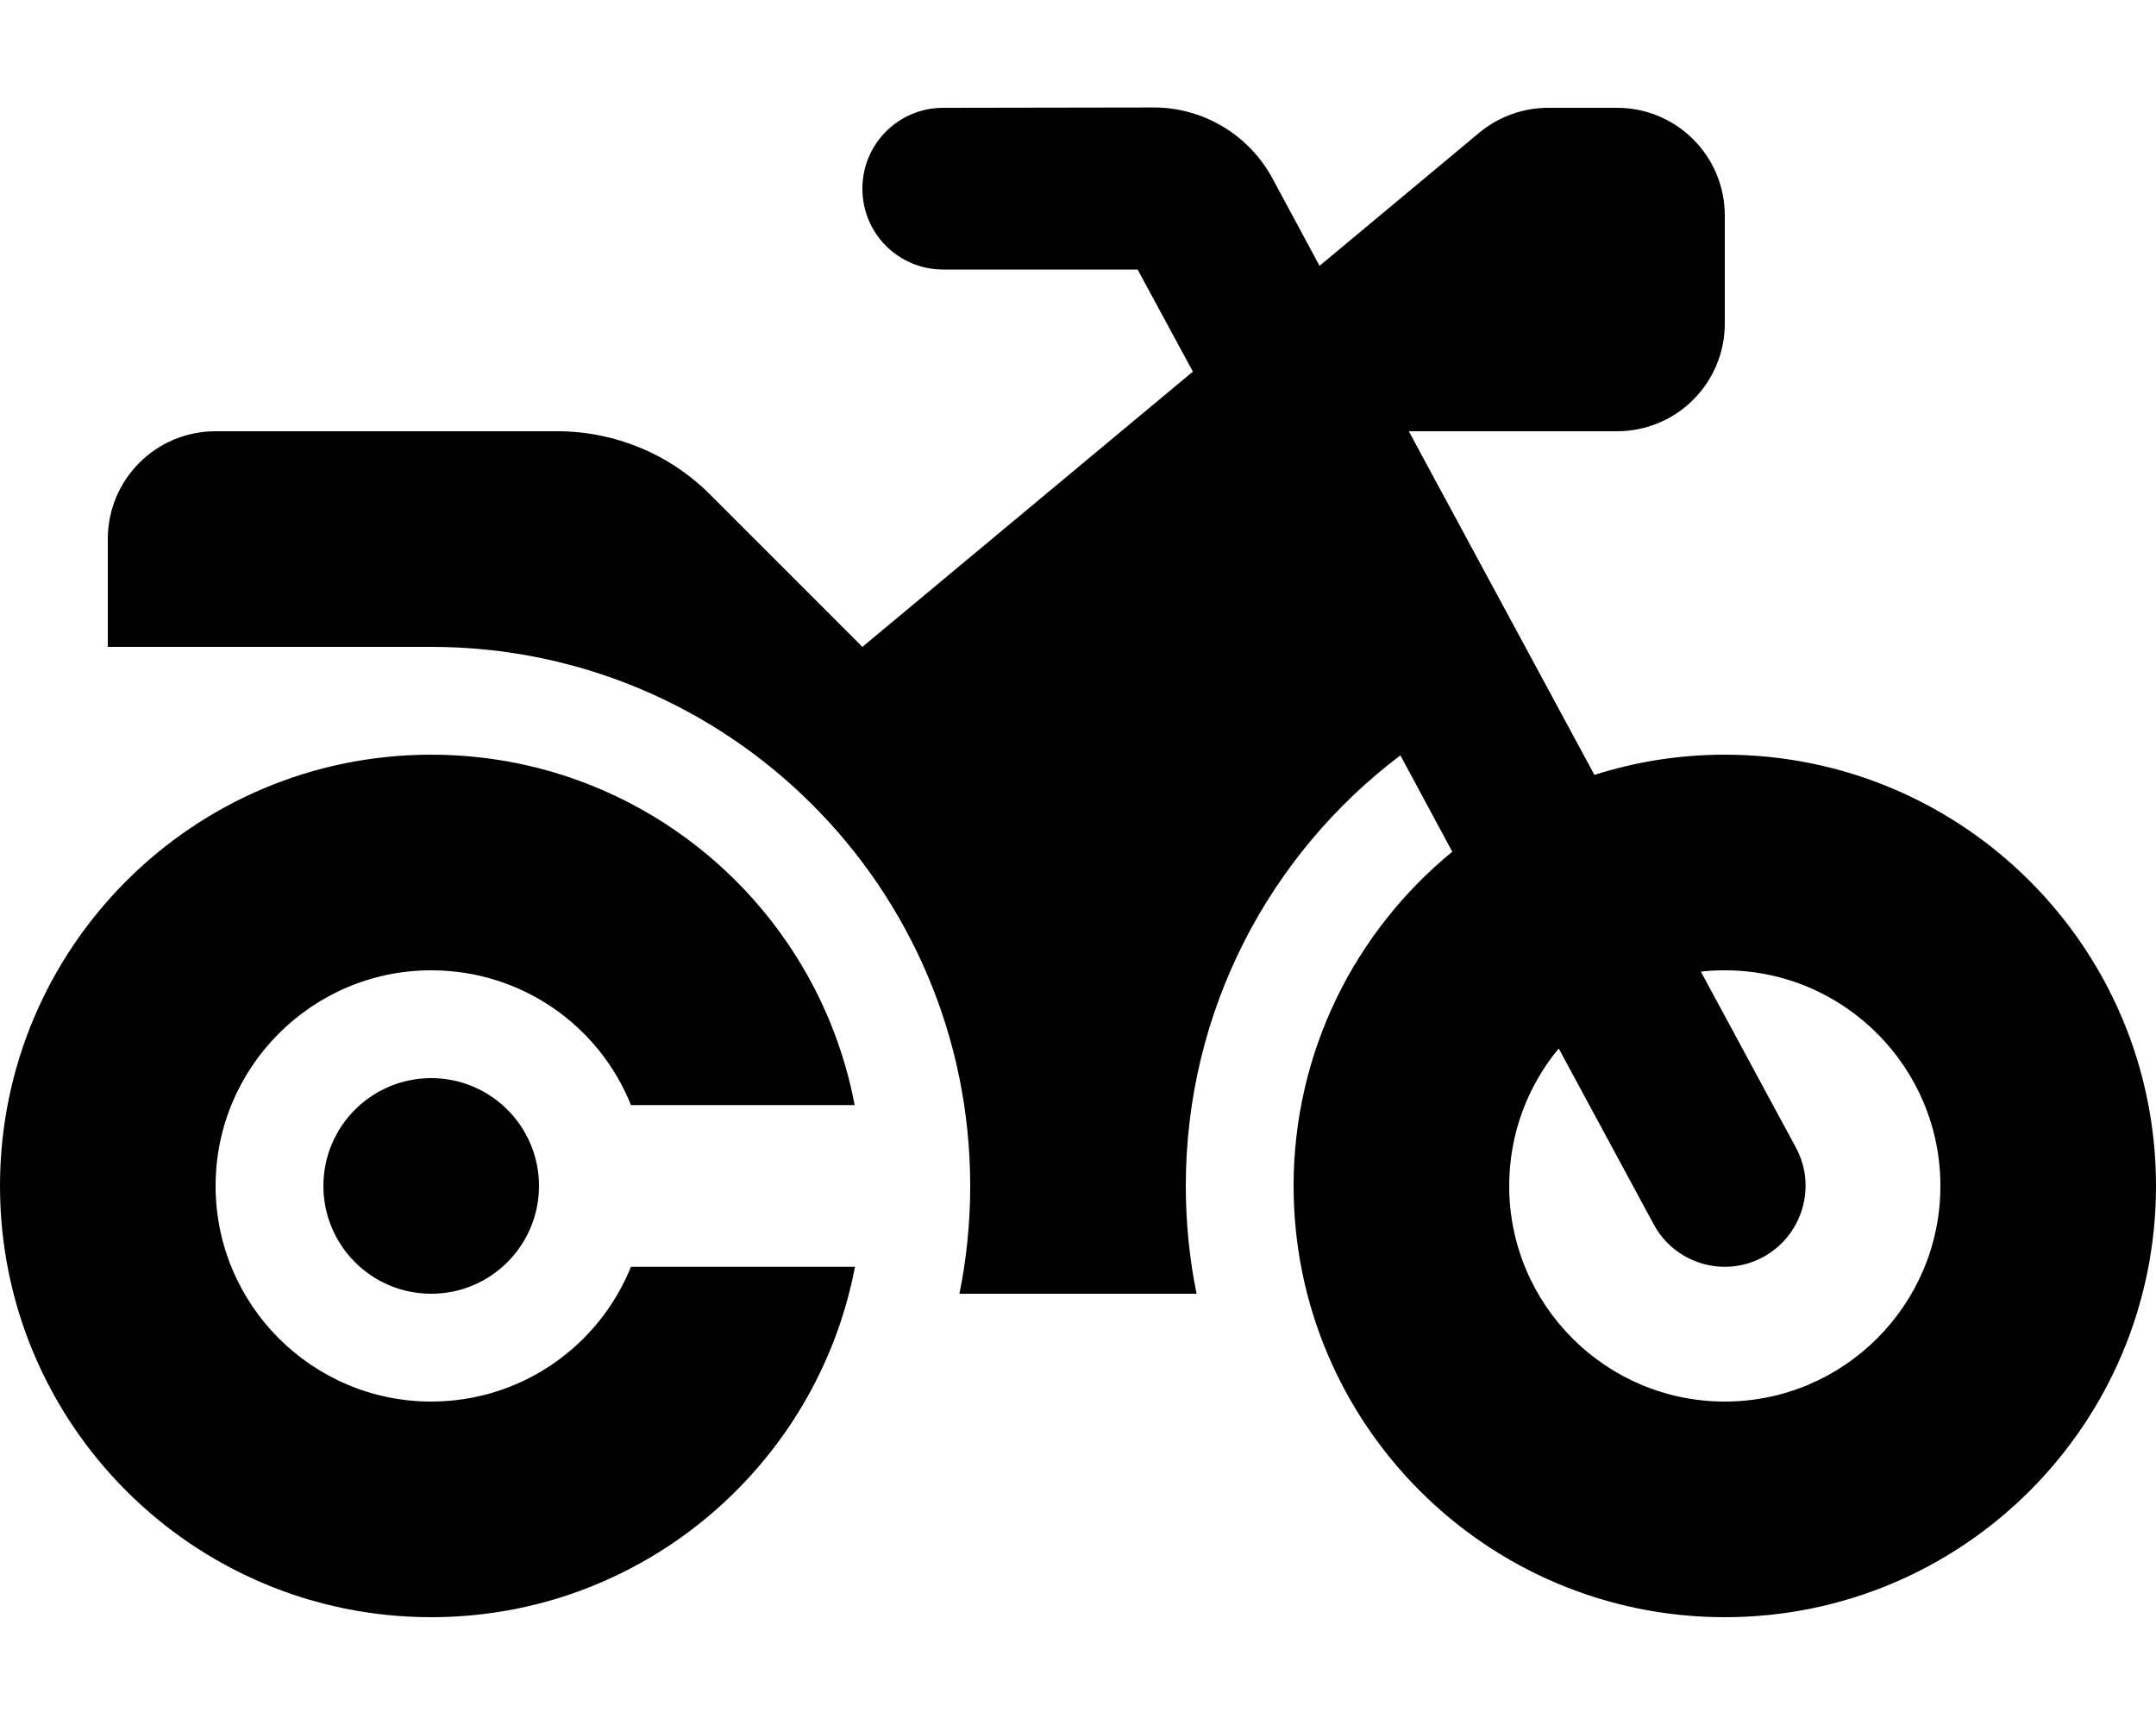
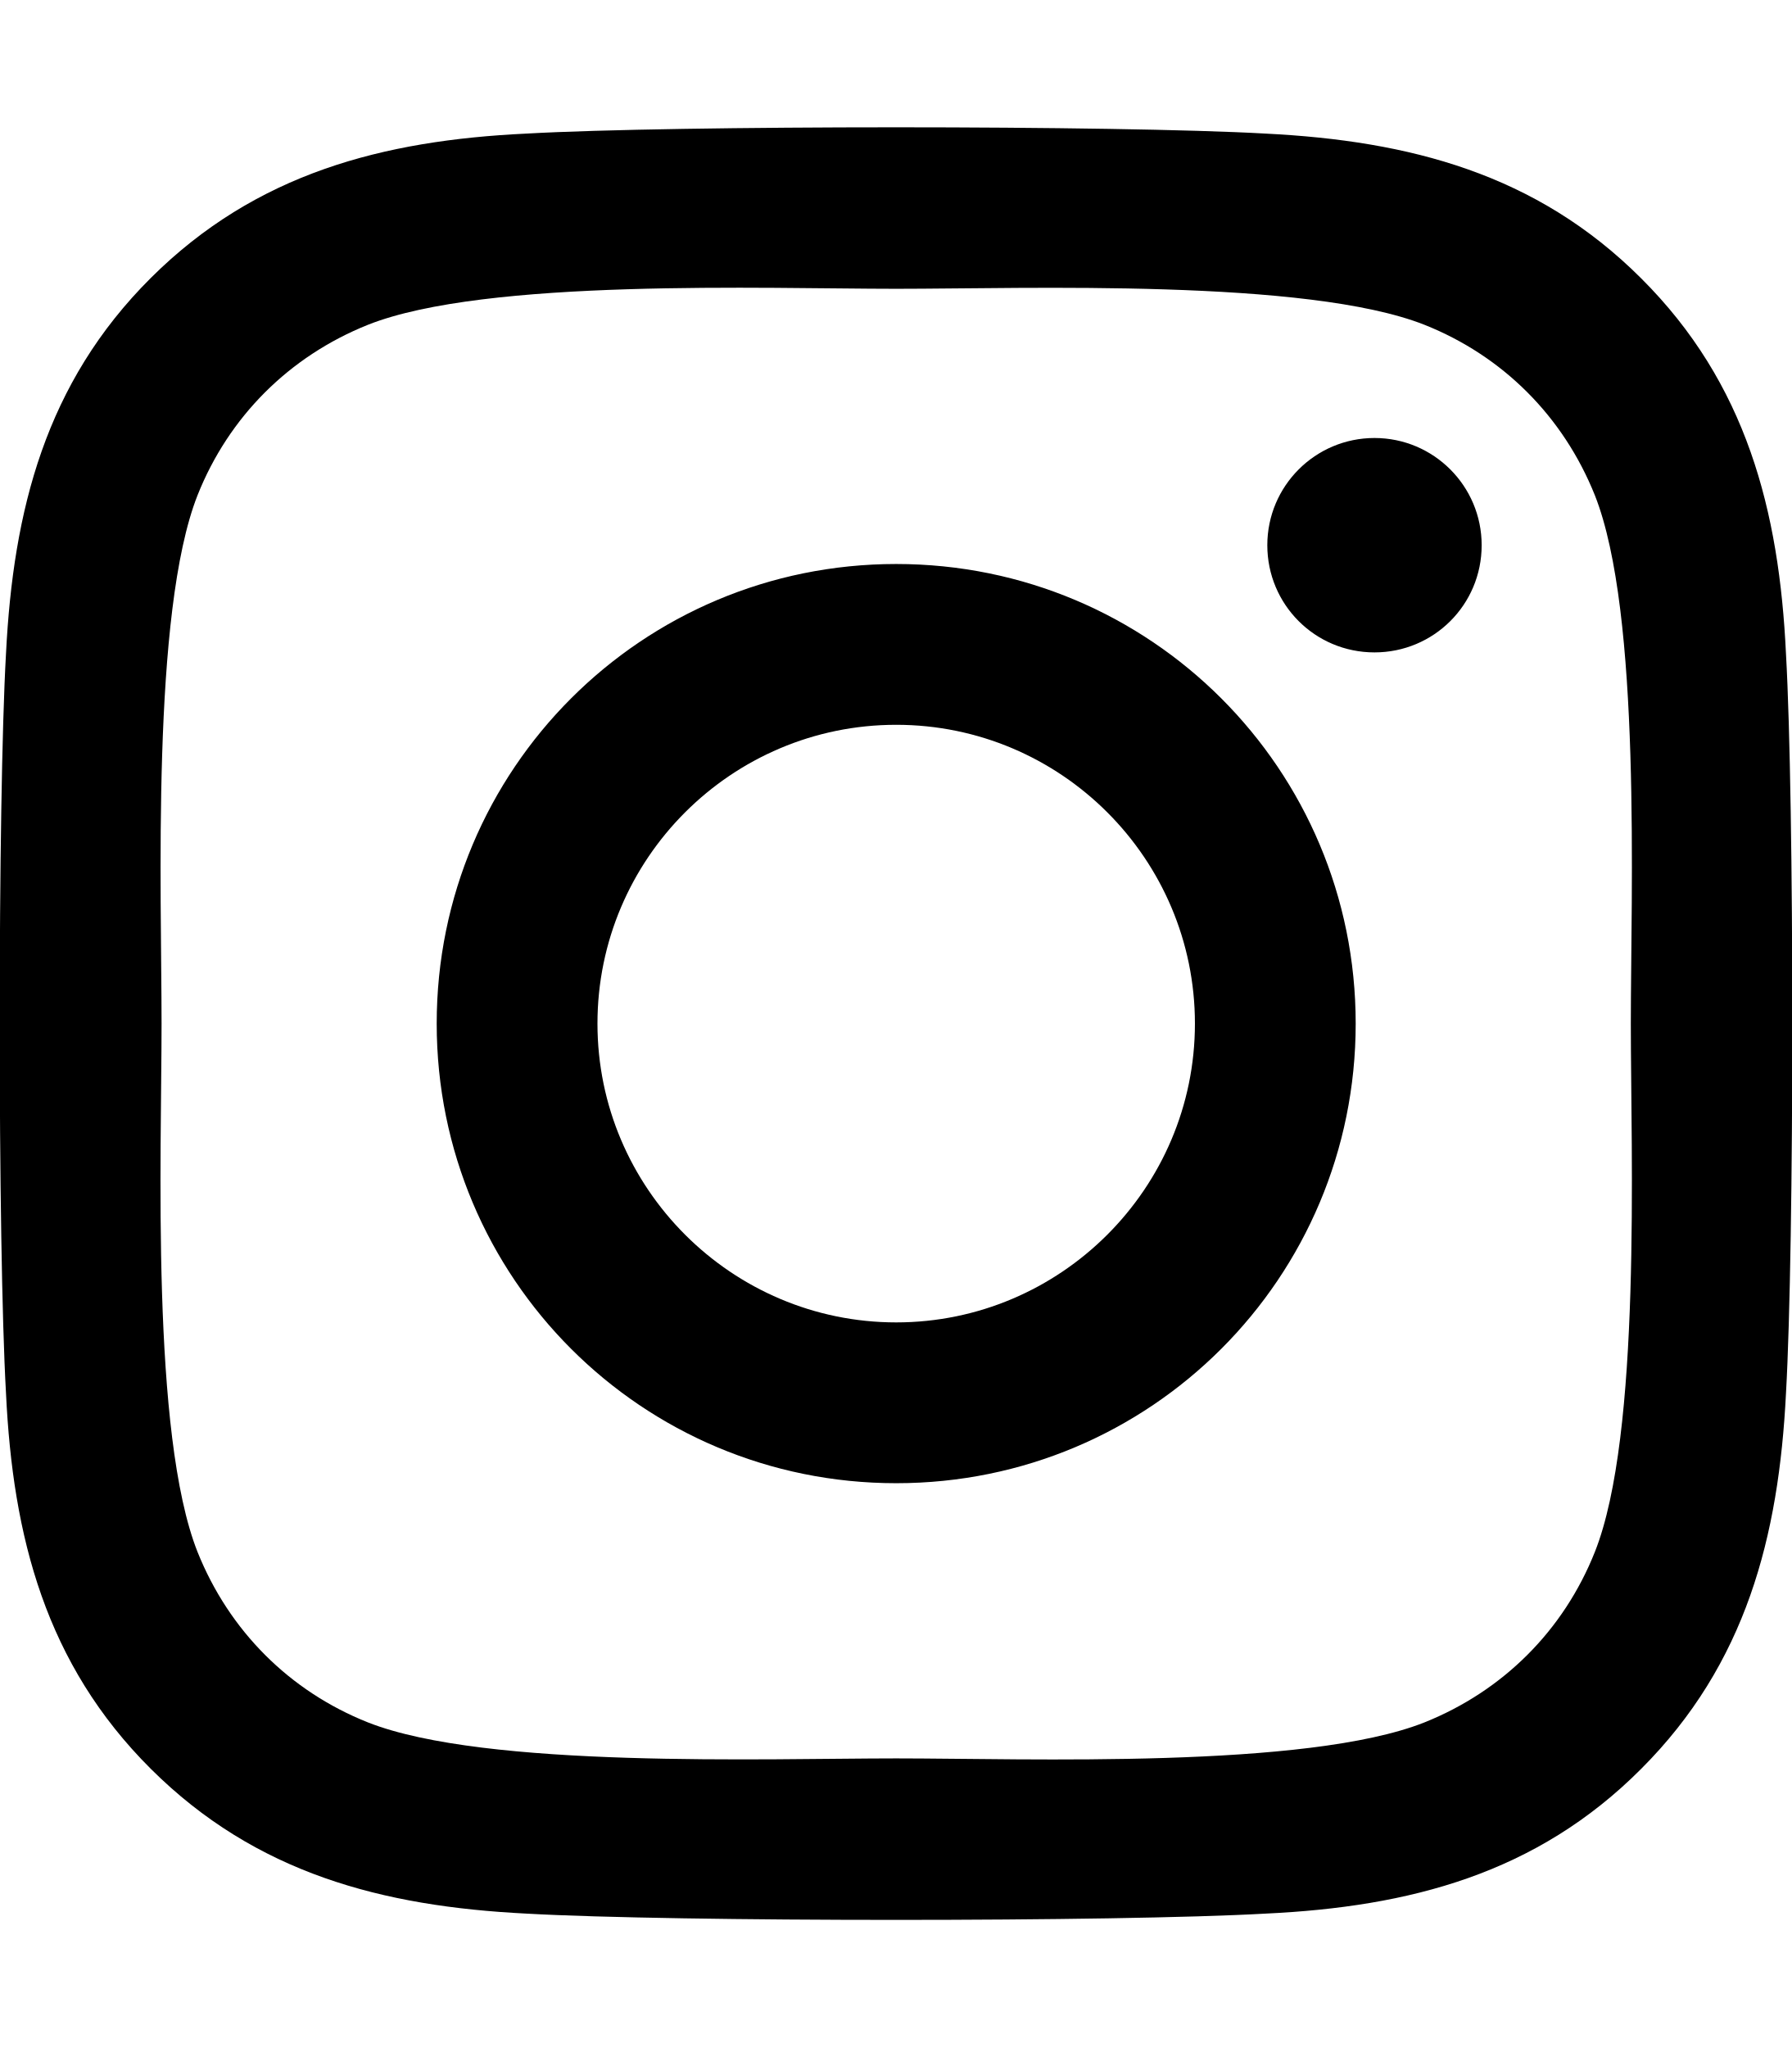
- <svg xmlns="http://www.w3.org/2000/svg" viewBox="0 0 640 512">
-   <path d="M280 32c-13.3 0-24 10.7-24 24s10.7 24 24 24l57.7 0 16.4 30.3L256 192l-45.3-45.3c-12-12-28.3-18.7-45.3-18.7L64 128c-17.7 0-32 14.3-32 32l0 32 96 0c88.4 0 160 71.6 160 160c0 11-1.1 21.7-3.2 32l70.4 0c-2.1-10.3-3.2-21-3.2-32c0-52.2 25-98.6 63.7-127.8l15.4 28.6C402.4 276.3 384 312 384 352c0 70.7 57.3 128 128 128s128-57.3 128-128s-57.3-128-128-128c-13.5 0-26.5 2.1-38.7 6L418.2 128l61.8 0c17.7 0 32-14.3 32-32l0-32c0-17.7-14.3-32-32-32l-20.4 0c-7.5 0-14.7 2.6-20.5 7.4L391.7 78.9l-14-26c-7-12.9-20.5-21-35.2-21L280 32zM462.7 311.2l28.2 52.2c6.3 11.7 20.9 16 32.5 9.7s16-20.9 9.7-32.5l-28.2-52.2c2.3-.3 4.7-.4 7.1-.4c35.3 0 64 28.7 64 64s-28.7 64-64 64s-64-28.7-64-64c0-15.5 5.5-29.7 14.7-40.8zM187.3 376c-9.5 23.5-32.5 40-59.3 40c-35.3 0-64-28.7-64-64s28.7-64 64-64c26.9 0 49.9 16.5 59.3 40l66.4 0C242.5 268.8 190.5 224 128 224C57.3 224 0 281.3 0 352s57.3 128 128 128c62.5 0 114.5-44.8 125.8-104l-66.4 0zM128 384a32 32 0 1 0 0-64 32 32 0 1 0 0 64z" />
+ <svg xmlns="http://www.w3.org/2000/svg" viewBox="0 0 448 512">
+   <path d="M224.1 141c-63.6 0-114.9 51.3-114.9 114.9s51.3 114.9 114.9 114.9S339 319.5 339 255.9 287.7 141 224.1 141zm0 189.6c-41.1 0-74.7-33.5-74.7-74.7s33.5-74.7 74.7-74.7 74.7 33.5 74.7 74.7-33.6 74.7-74.7 74.7zm146.4-194.3c0 14.9-12 26.8-26.8 26.8-14.9 0-26.8-12-26.8-26.8s12-26.8 26.8-26.8 26.8 12 26.8 26.8zm76.1 27.2c-1.7-35.9-9.9-67.7-36.2-93.9-26.2-26.2-58-34.4-93.9-36.2-37-2.1-147.9-2.1-184.9 0-35.8 1.7-67.6 9.9-93.9 36.1s-34.4 58-36.2 93.9c-2.1 37-2.1 147.9 0 184.9 1.7 35.9 9.9 67.7 36.2 93.9s58 34.4 93.9 36.2c37 2.1 147.9 2.1 184.9 0 35.9-1.7 67.7-9.9 93.9-36.2 26.2-26.2 34.4-58 36.2-93.9 2.1-37 2.1-147.8 0-184.8zM398.8 388c-7.8 19.6-22.9 34.7-42.6 42.6-29.5 11.7-99.5 9-132.1 9s-102.7 2.6-132.1-9c-19.6-7.8-34.7-22.9-42.6-42.6-11.7-29.5-9-99.5-9-132.1s-2.6-102.7 9-132.1c7.8-19.6 22.9-34.7 42.6-42.6 29.5-11.7 99.5-9 132.1-9s102.7-2.6 132.1 9c19.6 7.8 34.7 22.9 42.6 42.6 11.7 29.5 9 99.5 9 132.1s2.7 102.7-9 132.1z" />
</svg>
